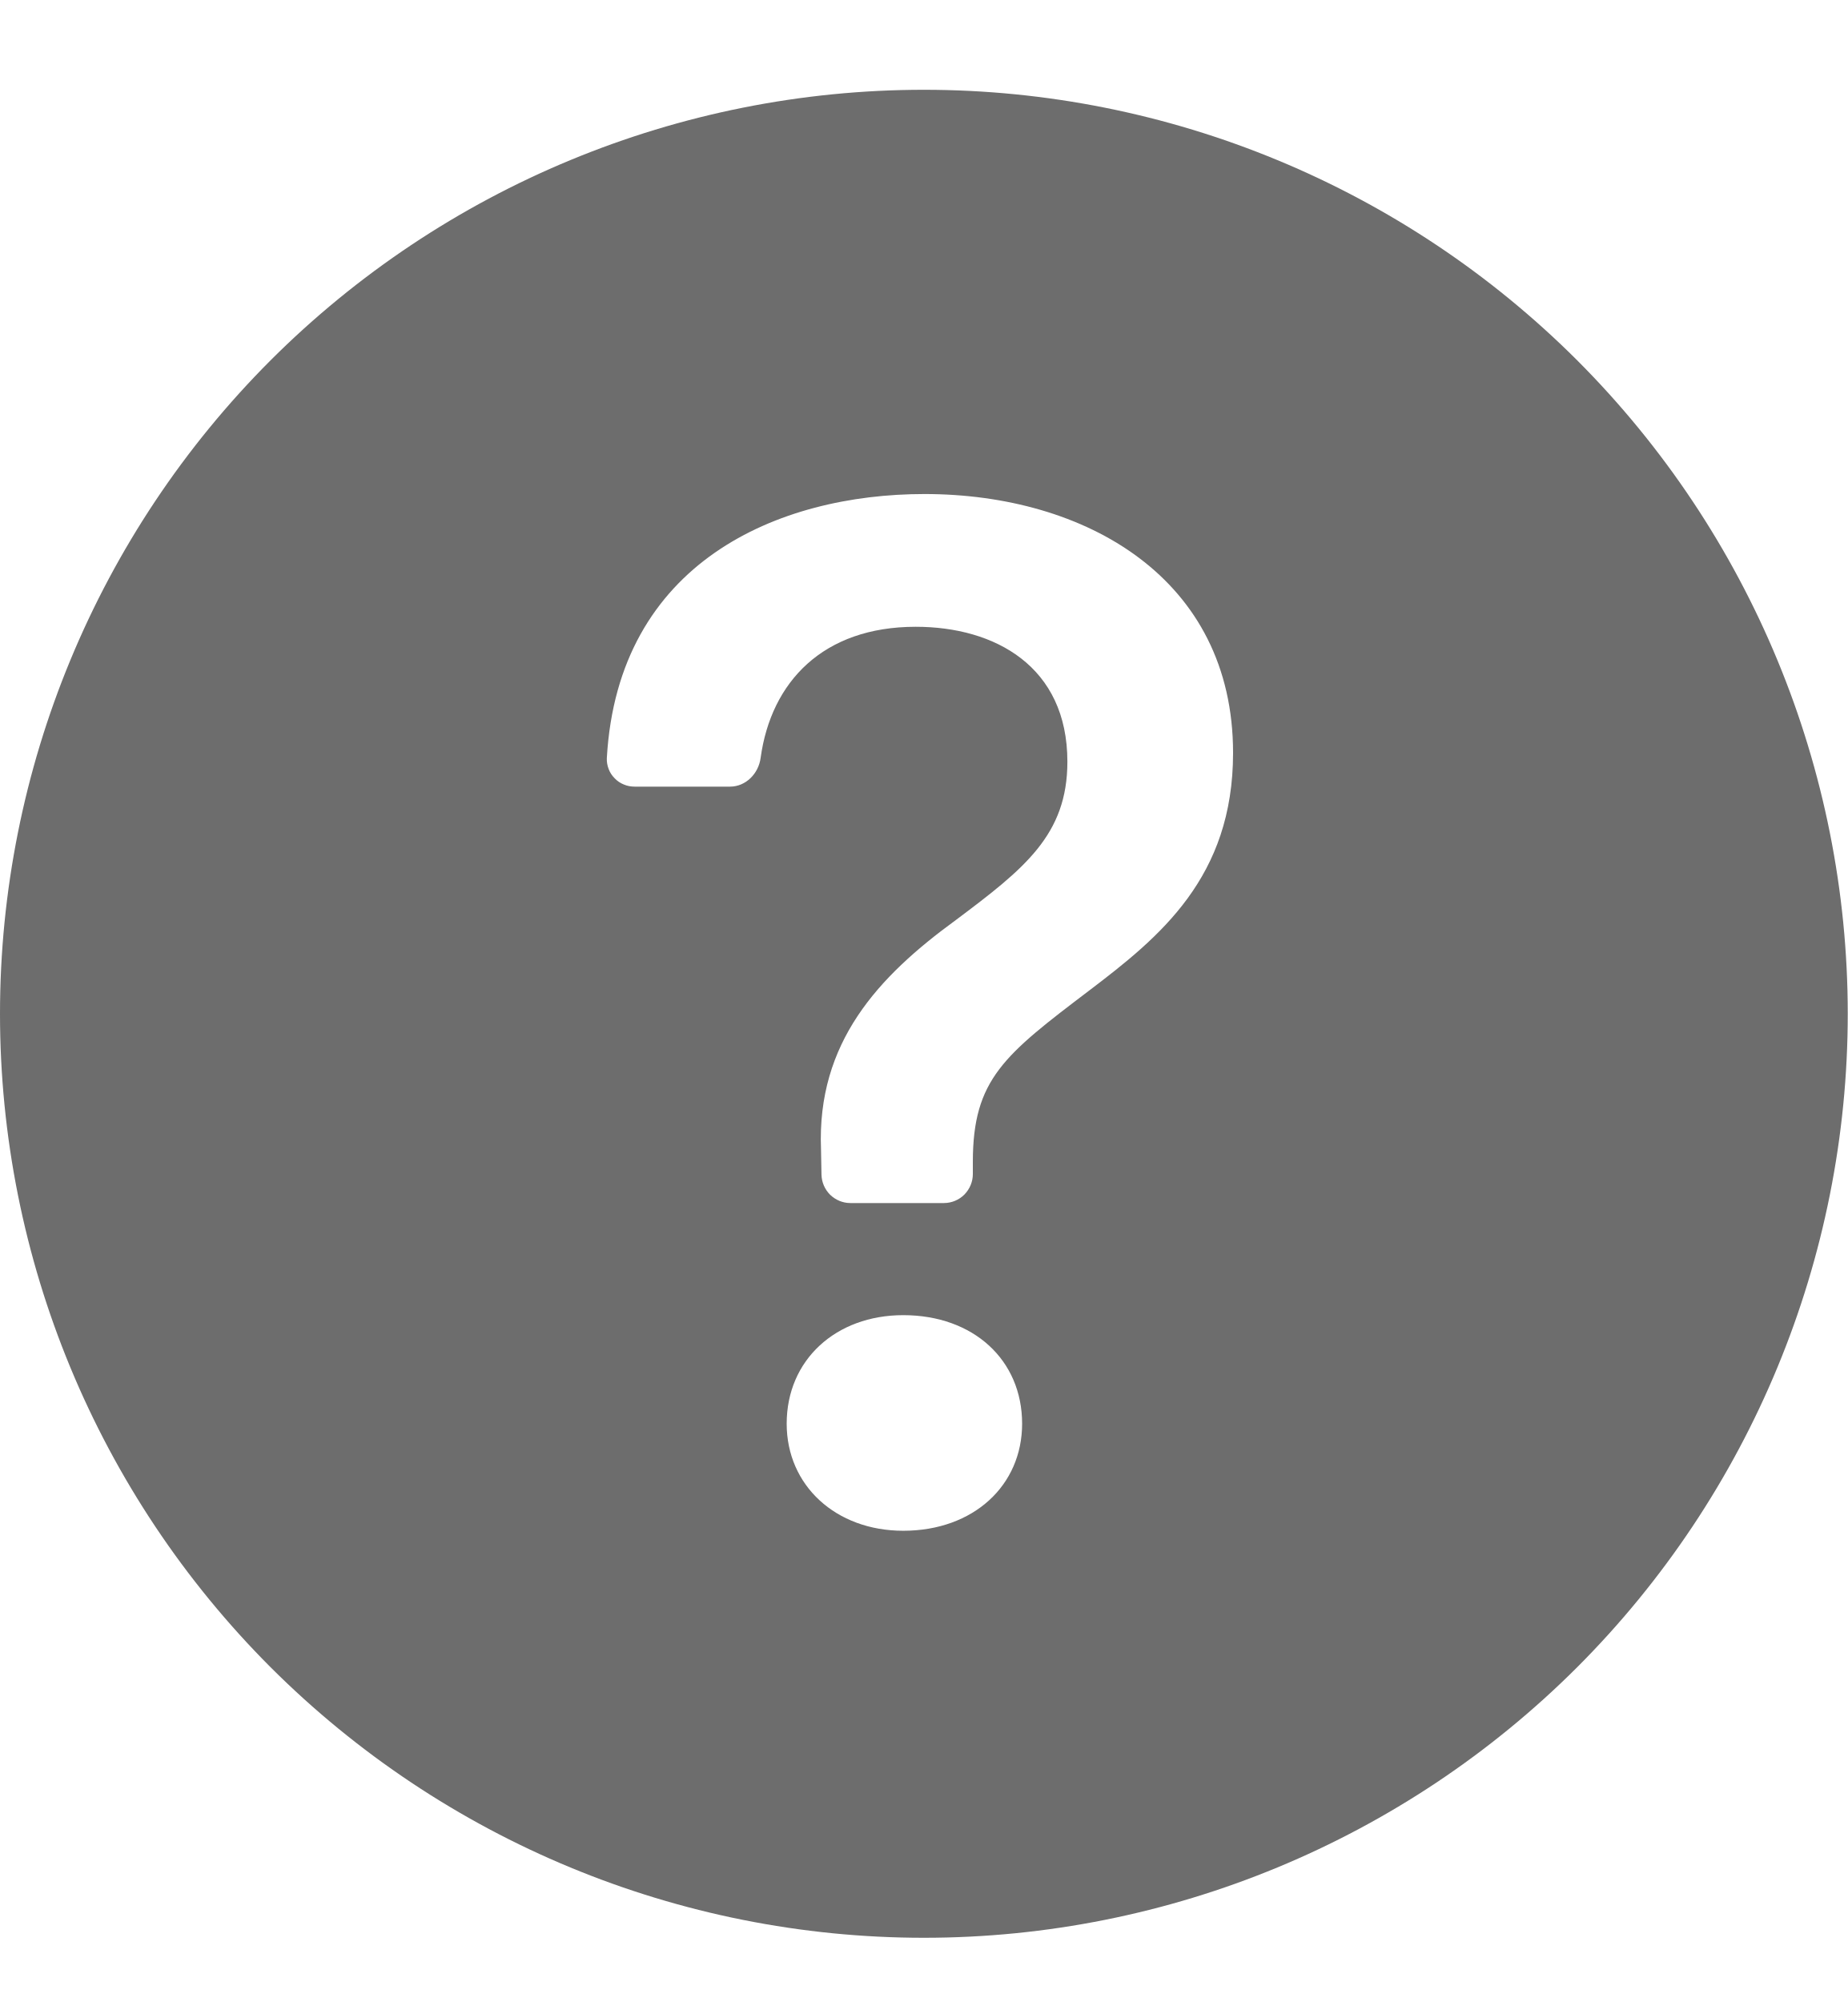
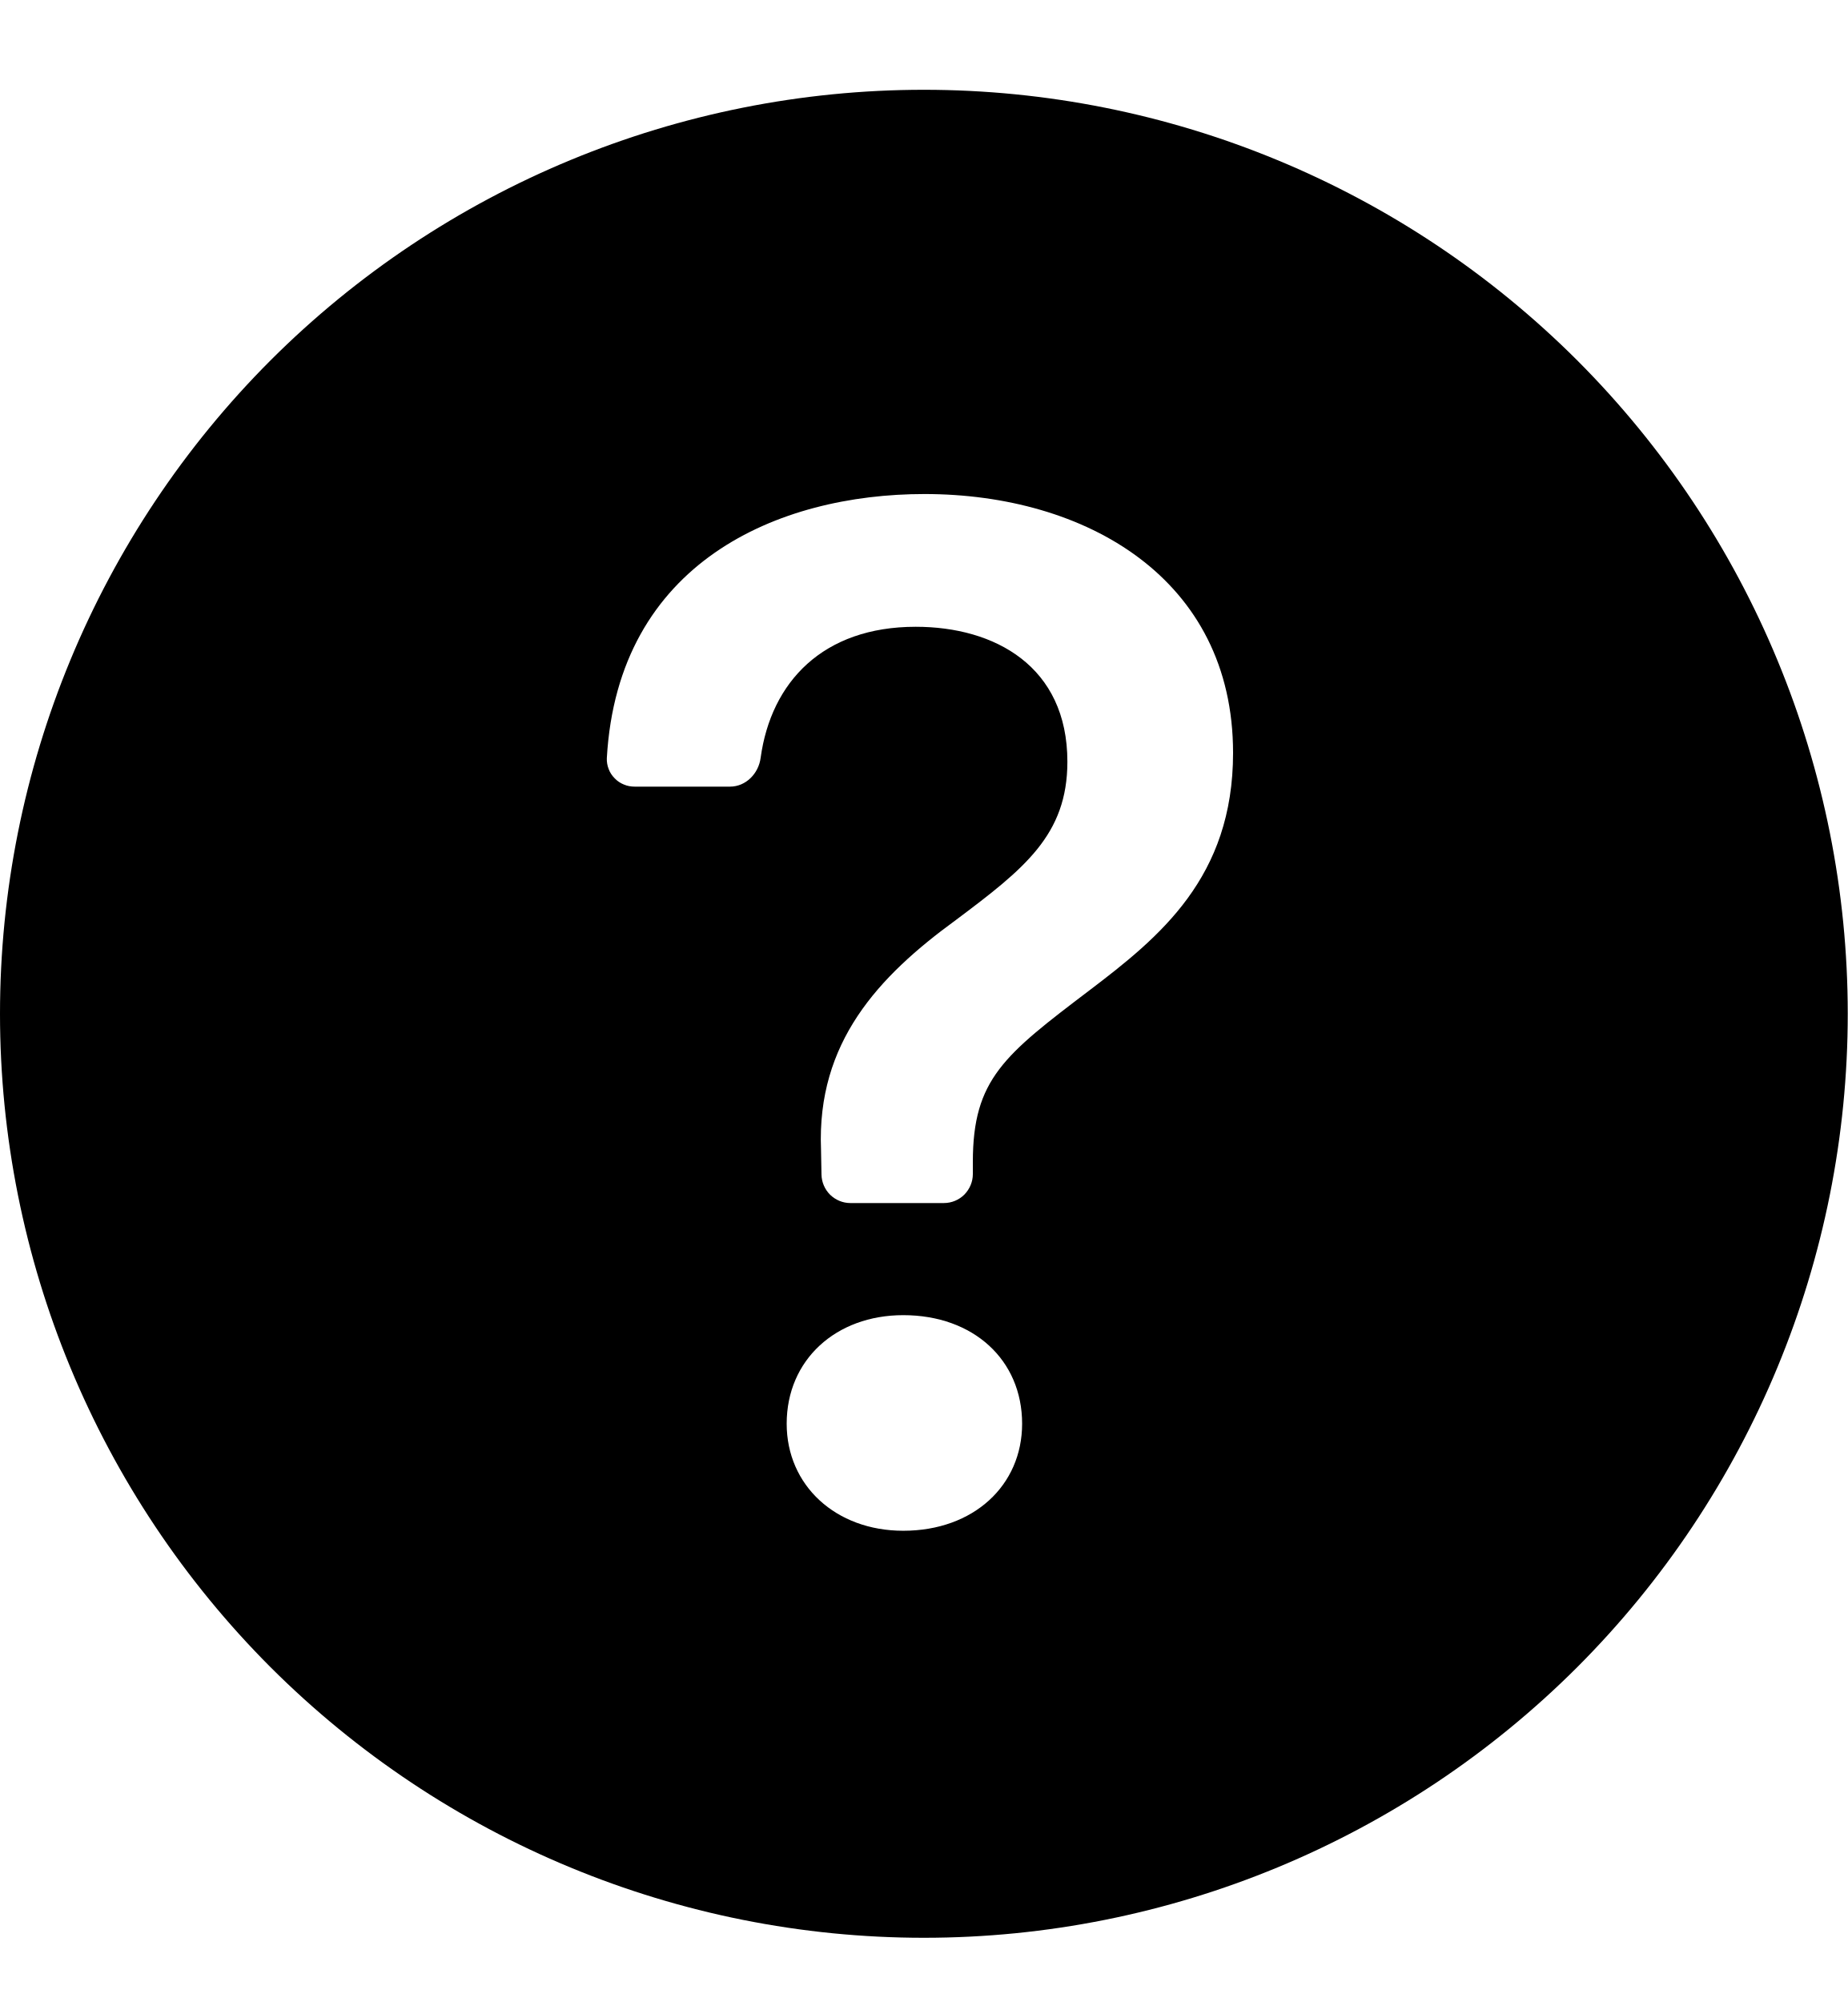
<svg xmlns="http://www.w3.org/2000/svg" width="12" height="13" viewBox="0 0 12 13" fill="none">
-   <path d="M12 6.583C12 8.174 11.368 9.7 10.243 10.826C9.117 11.951 7.591 12.583 6 12.583C4.409 12.583 2.883 11.951 1.757 10.826C0.632 9.7 0 8.174 0 6.583C0 4.992 0.632 3.466 1.757 2.34C2.883 1.215 4.409 0.583 6 0.583C7.591 0.583 9.117 1.215 10.243 2.34C11.368 3.466 12 4.992 12 6.583ZM4.122 5.108H4.741C4.844 5.108 4.927 5.023 4.94 4.92C5.008 4.428 5.345 4.07 5.947 4.07C6.461 4.07 6.932 4.327 6.932 4.946C6.932 5.422 6.652 5.641 6.208 5.974C5.704 6.341 5.304 6.769 5.332 7.464L5.335 7.627C5.336 7.676 5.356 7.723 5.391 7.758C5.426 7.792 5.473 7.812 5.522 7.812H6.13C6.18 7.812 6.228 7.792 6.263 7.757C6.298 7.721 6.318 7.674 6.318 7.624V7.545C6.318 7.007 6.523 6.85 7.075 6.431C7.532 6.084 8.008 5.698 8.008 4.889C8.008 3.756 7.051 3.208 6.004 3.208C5.053 3.208 4.013 3.651 3.941 4.923C3.94 4.947 3.944 4.971 3.953 4.994C3.961 5.016 3.975 5.037 3.992 5.054C4.009 5.072 4.029 5.085 4.051 5.094C4.074 5.104 4.098 5.108 4.122 5.108ZM5.866 9.94C6.323 9.94 6.638 9.645 6.638 9.245C6.638 8.831 6.322 8.54 5.866 8.54C5.428 8.54 5.109 8.831 5.109 9.245C5.109 9.645 5.427 9.94 5.866 9.94Z" fill="#6D6D6D" />
+   <path d="M12 6.583C12 8.174 11.368 9.7 10.243 10.826C9.117 11.951 7.591 12.583 6 12.583C4.409 12.583 2.883 11.951 1.757 10.826C0.632 9.7 0 8.174 0 6.583C0 4.992 0.632 3.466 1.757 2.34C2.883 1.215 4.409 0.583 6 0.583C7.591 0.583 9.117 1.215 10.243 2.34C11.368 3.466 12 4.992 12 6.583ZM4.122 5.108H4.741C4.844 5.108 4.927 5.023 4.94 4.92C5.008 4.428 5.345 4.07 5.947 4.07C6.461 4.07 6.932 4.327 6.932 4.946C6.932 5.422 6.652 5.641 6.208 5.974C5.704 6.341 5.304 6.769 5.332 7.464L5.335 7.627C5.336 7.676 5.356 7.723 5.391 7.758C5.426 7.792 5.473 7.812 5.522 7.812H6.13C6.18 7.812 6.228 7.792 6.263 7.757C6.298 7.721 6.318 7.674 6.318 7.624V7.545C6.318 7.007 6.523 6.85 7.075 6.431C7.532 6.084 8.008 5.698 8.008 4.889C8.008 3.756 7.051 3.208 6.004 3.208C5.053 3.208 4.013 3.651 3.941 4.923C3.94 4.947 3.944 4.971 3.953 4.994C3.961 5.016 3.975 5.037 3.992 5.054C4.009 5.072 4.029 5.085 4.051 5.094C4.074 5.104 4.098 5.108 4.122 5.108ZM5.866 9.94C6.323 9.94 6.638 9.645 6.638 9.245C6.638 8.831 6.322 8.54 5.866 8.54C5.428 8.54 5.109 8.831 5.109 9.245C5.109 9.645 5.427 9.94 5.866 9.94Z" fill="black" />
</svg>
